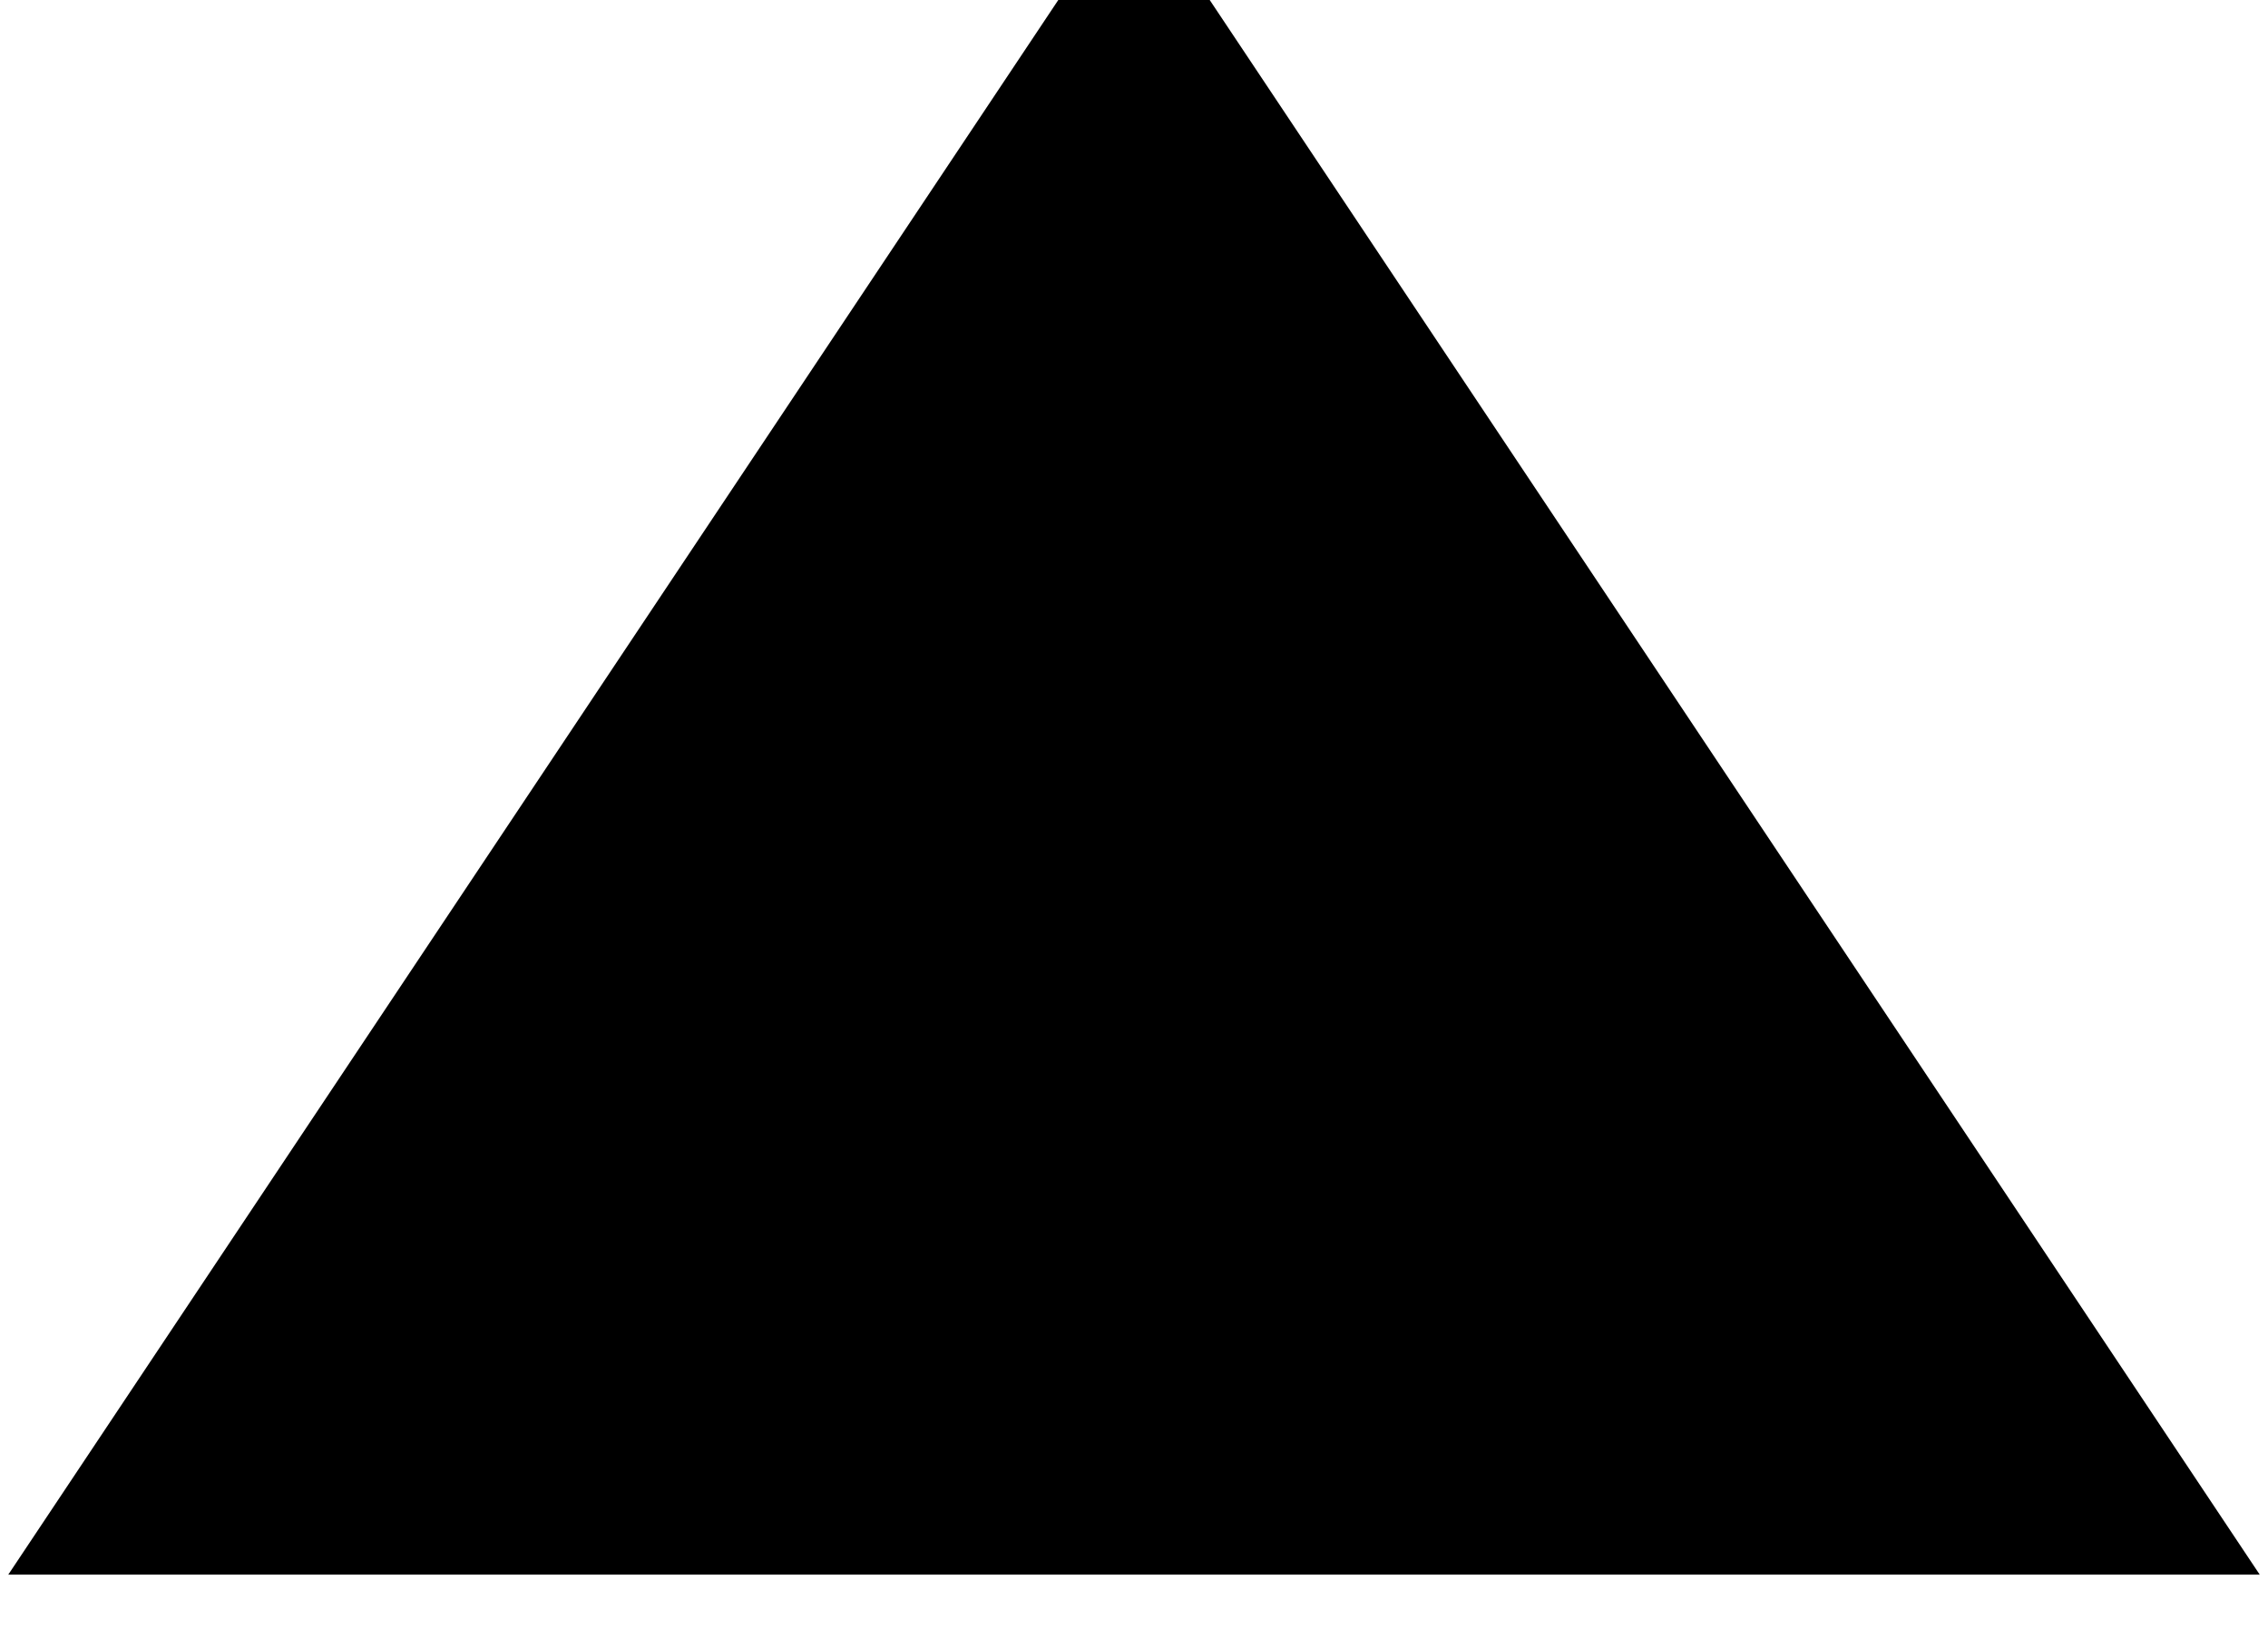
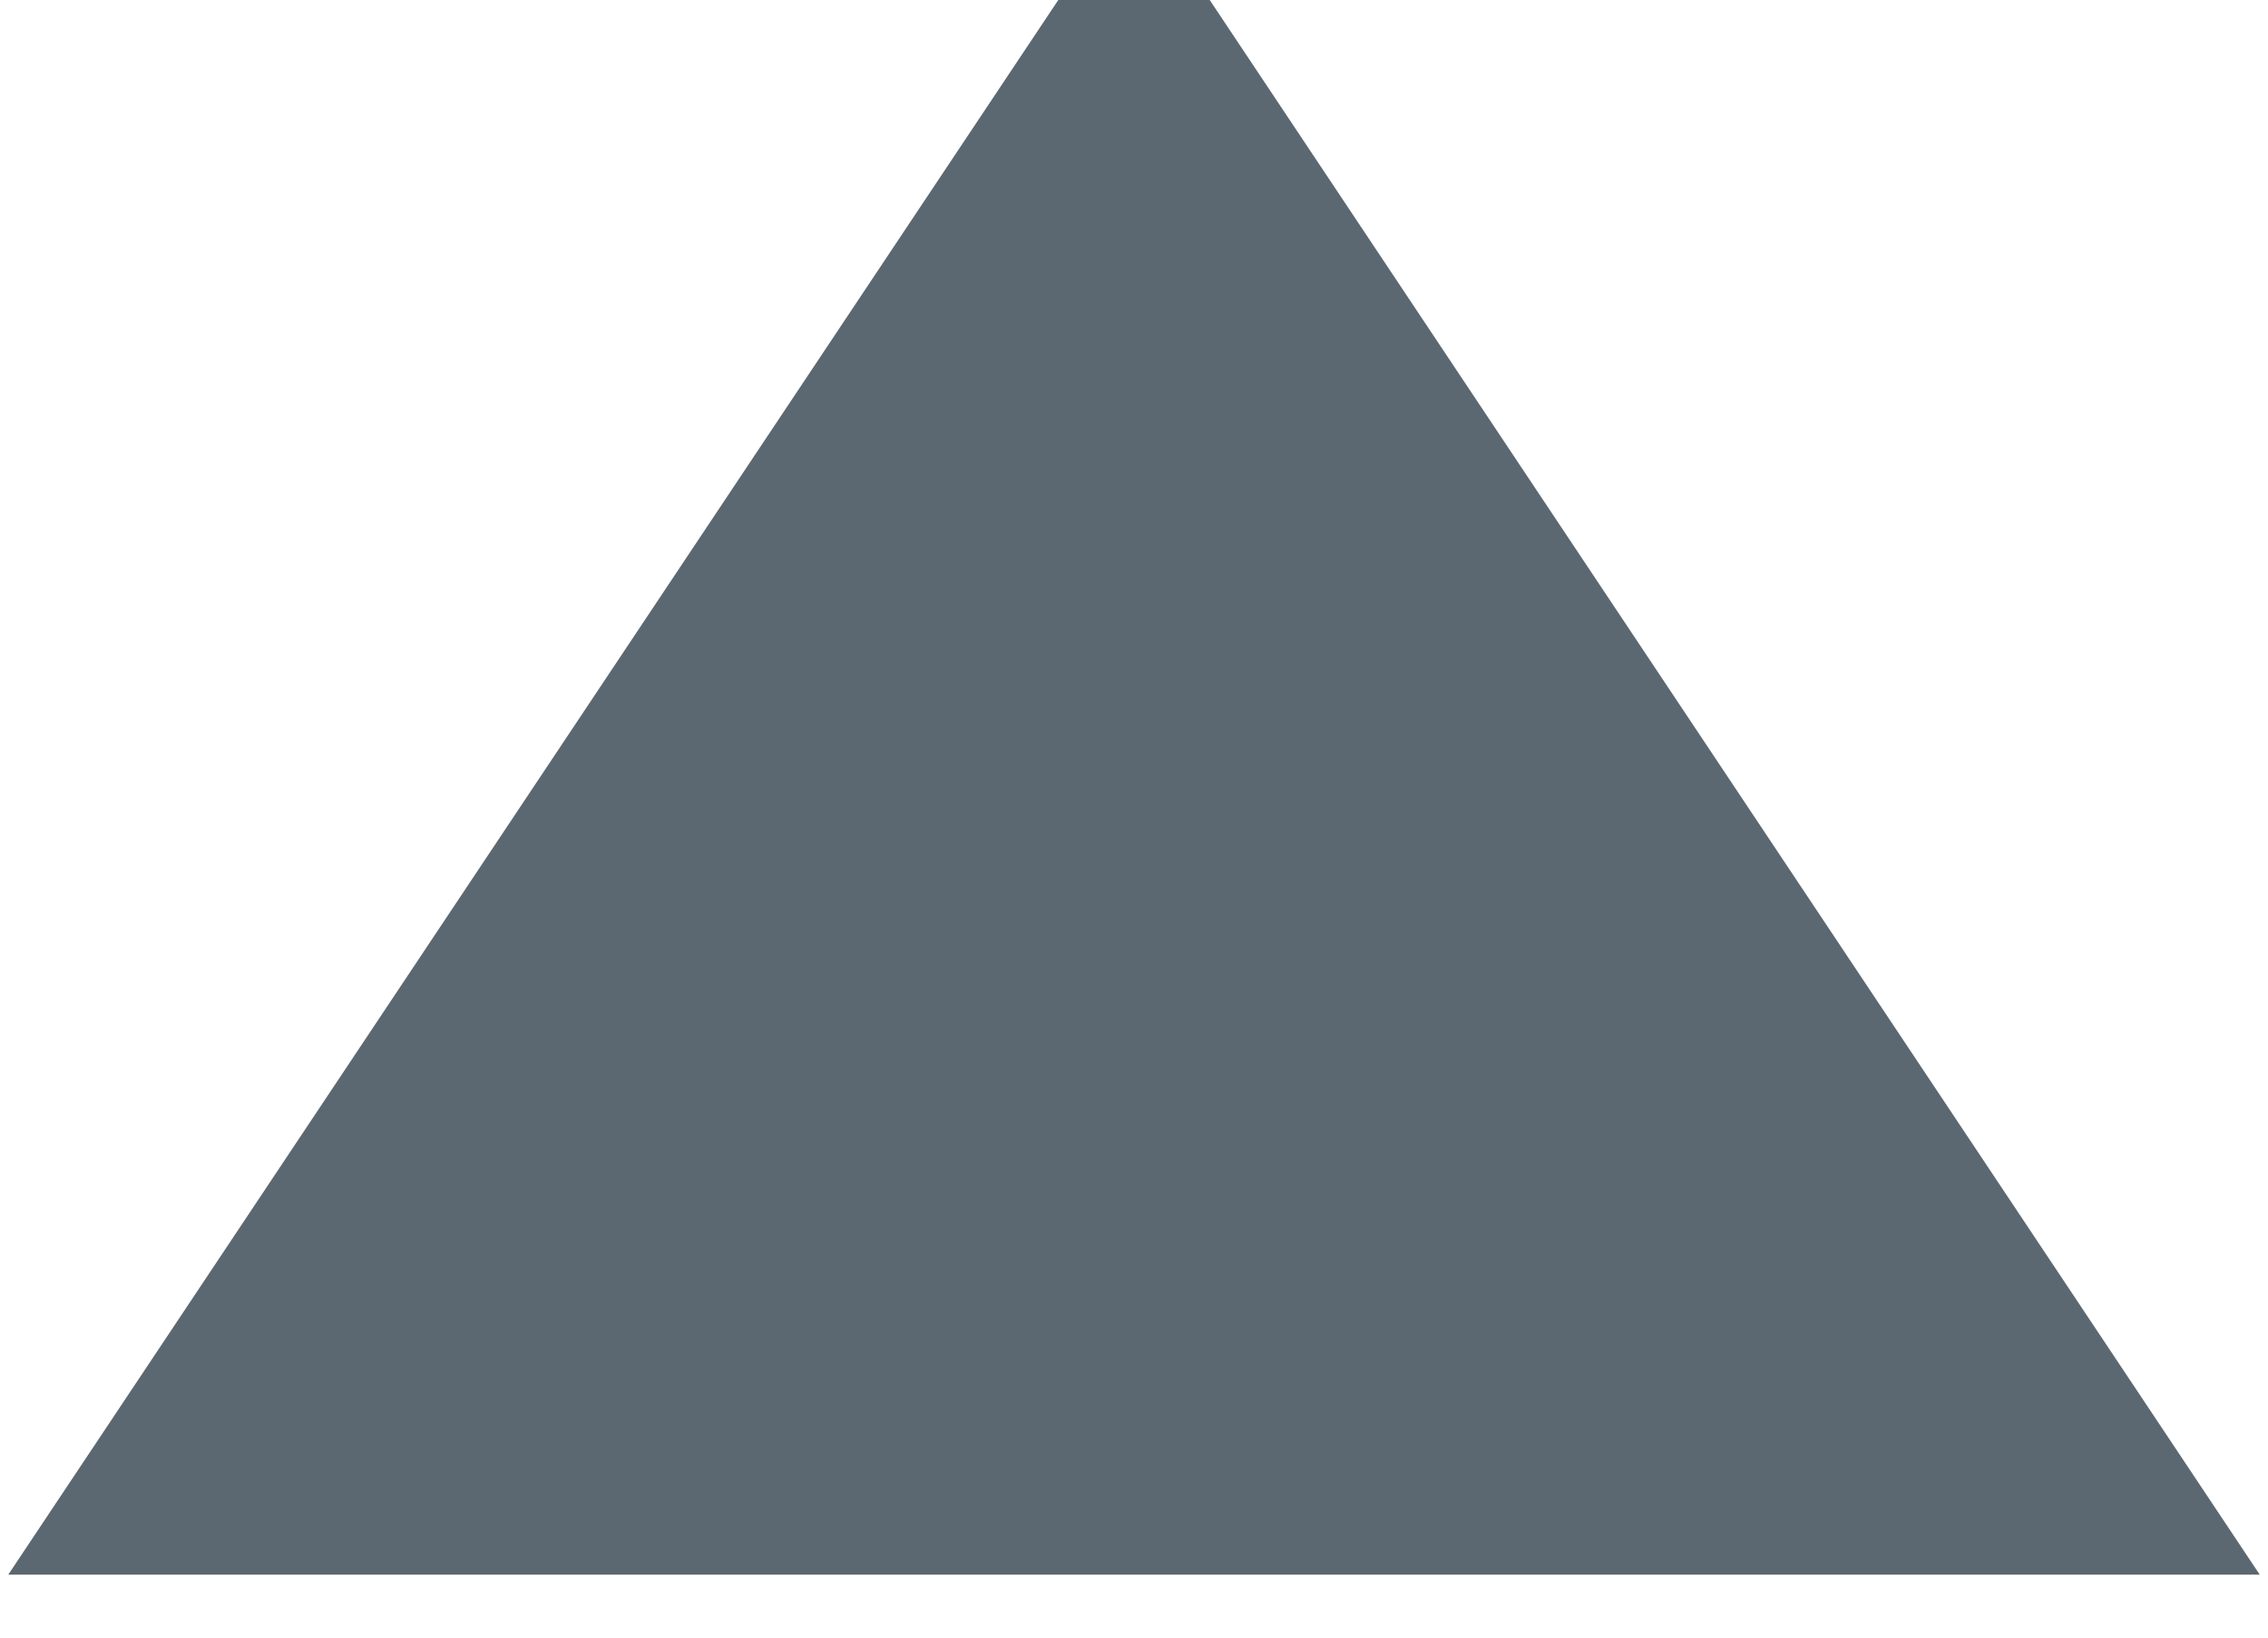
<svg xmlns="http://www.w3.org/2000/svg" width="18px" height="13px" viewBox="0 0 18 13" version="1.1">
  <defs />
  <g id="Page-1" stroke="none" stroke-width="1" fill="none" fill-rule="evenodd">
-     <polygon id="Triangle" stroke="#000000" fill="#000000" points="9 0 17 12 1 12" />
+     <polygon id="Triangle" stroke="#5B6871" fill="#5B6871" points="9 0 17 12 1 12" />
  </g>
</svg>
